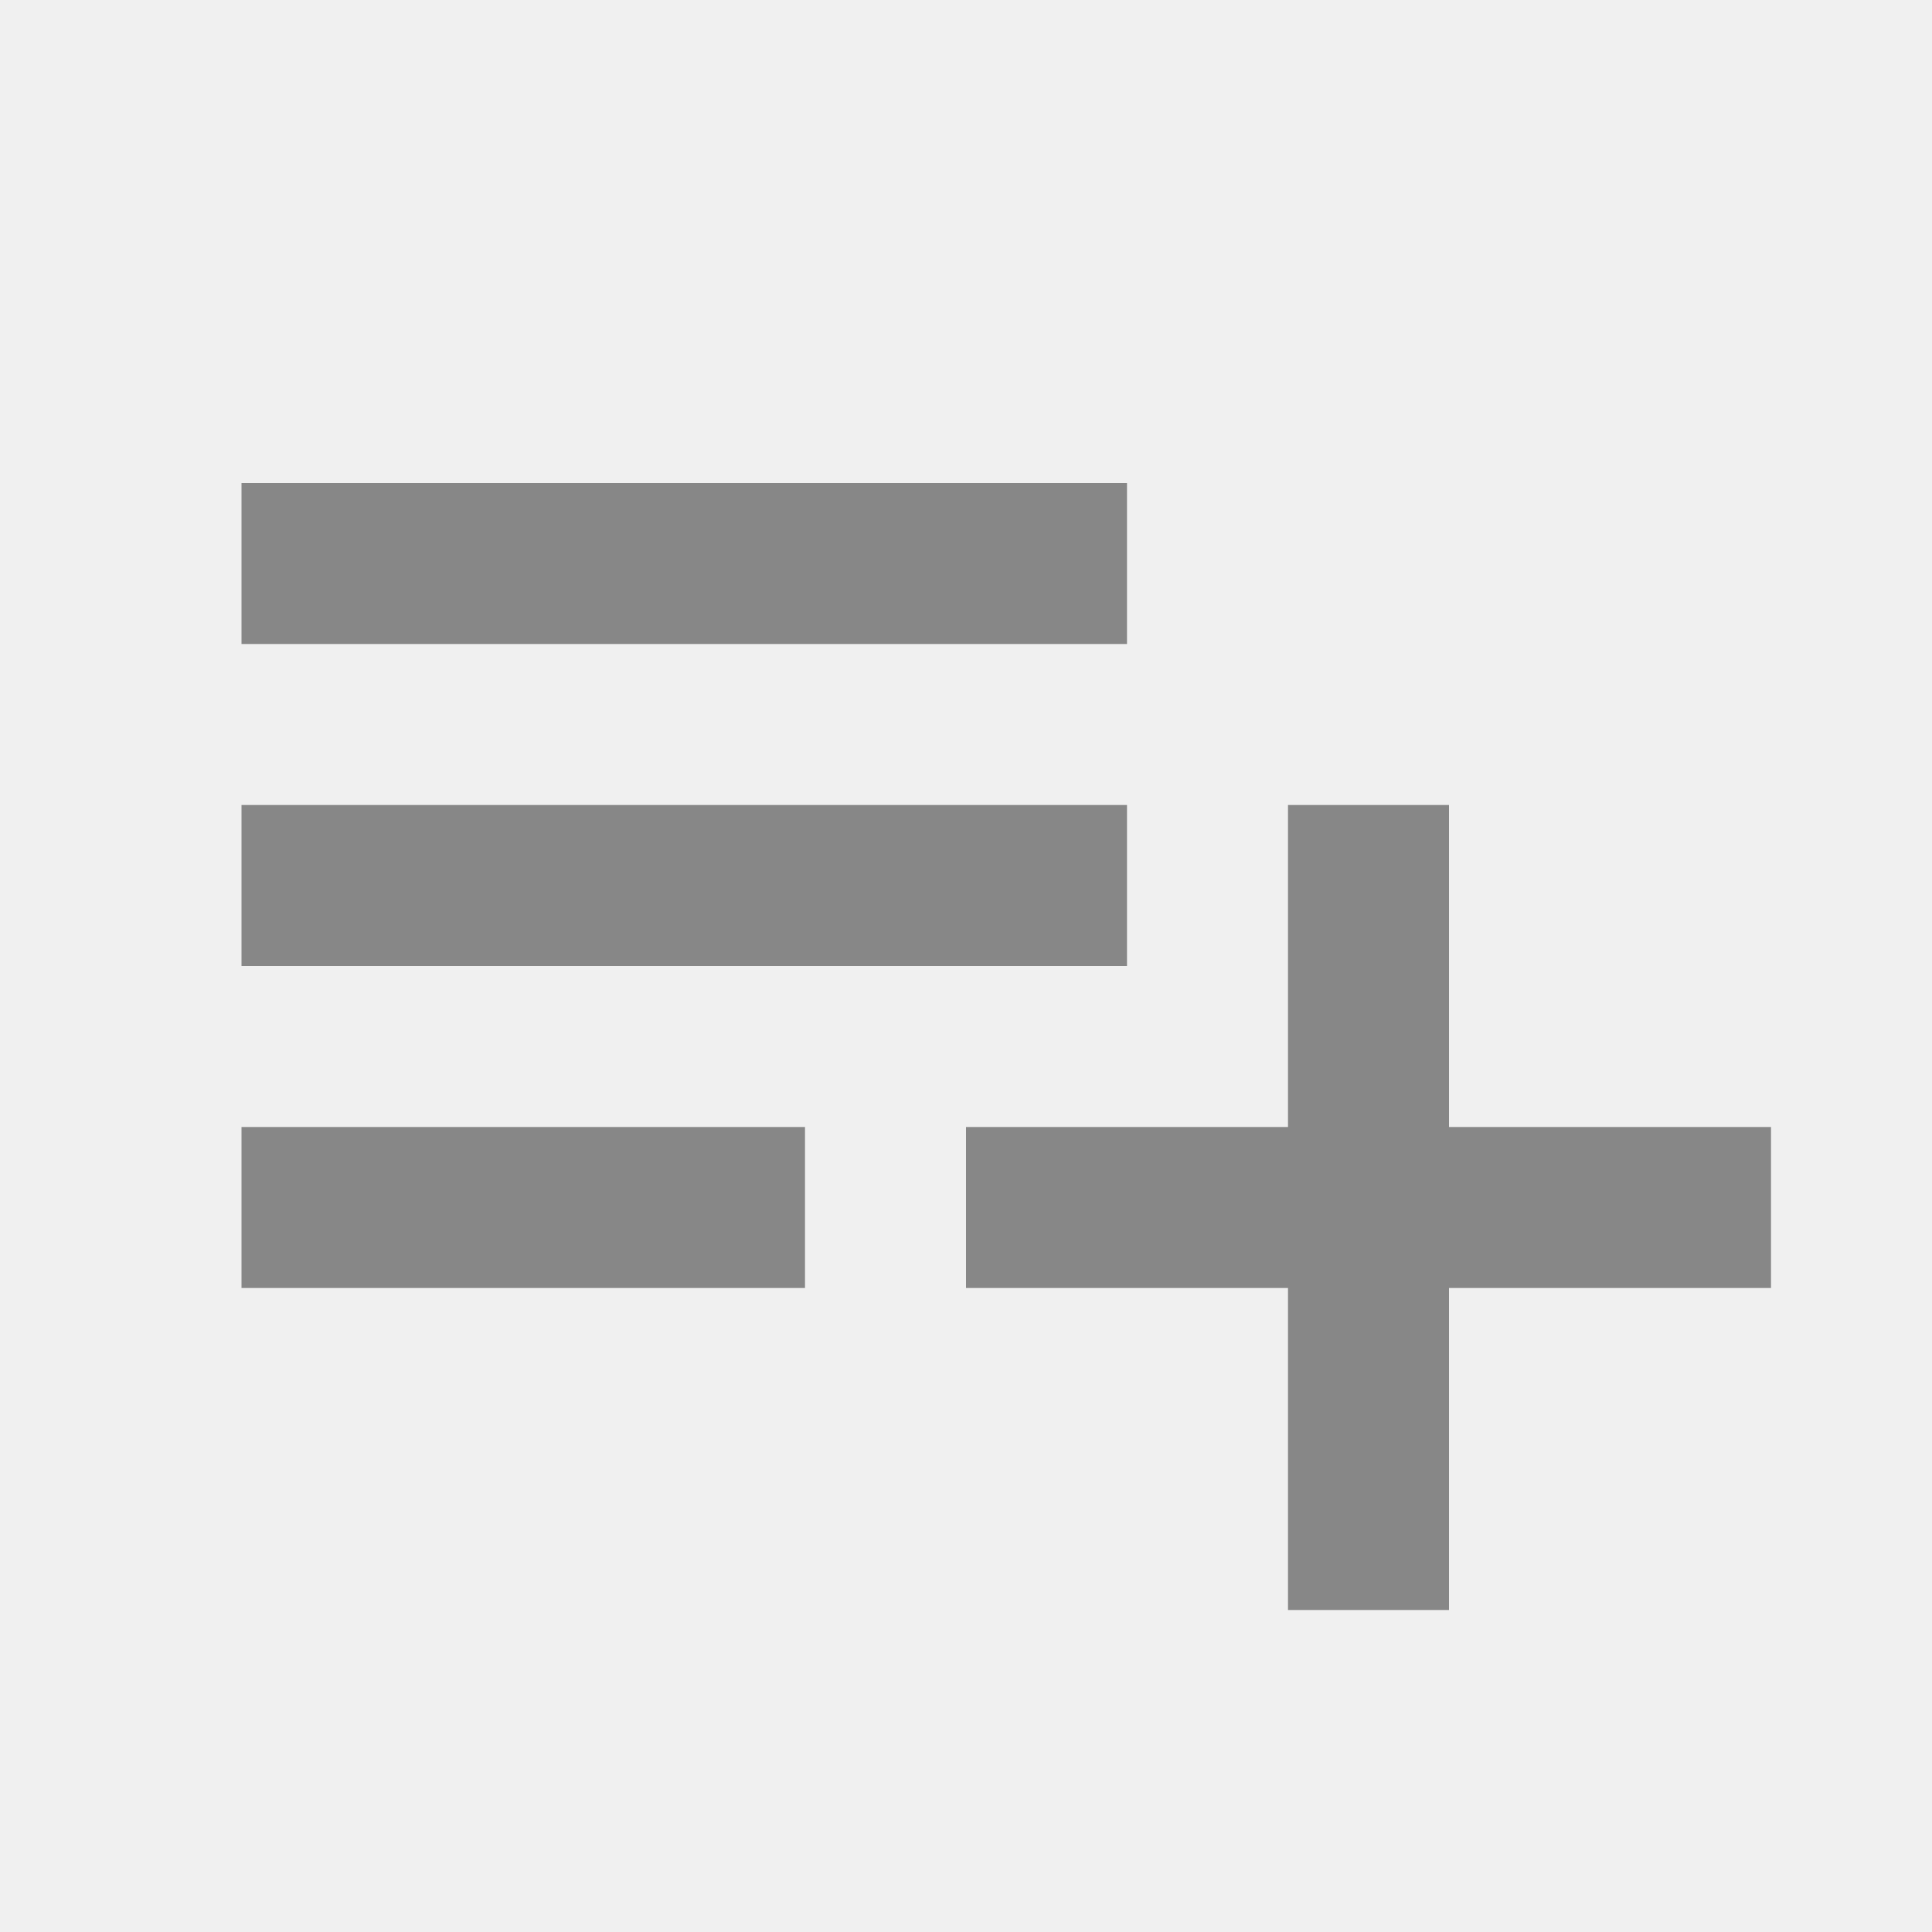
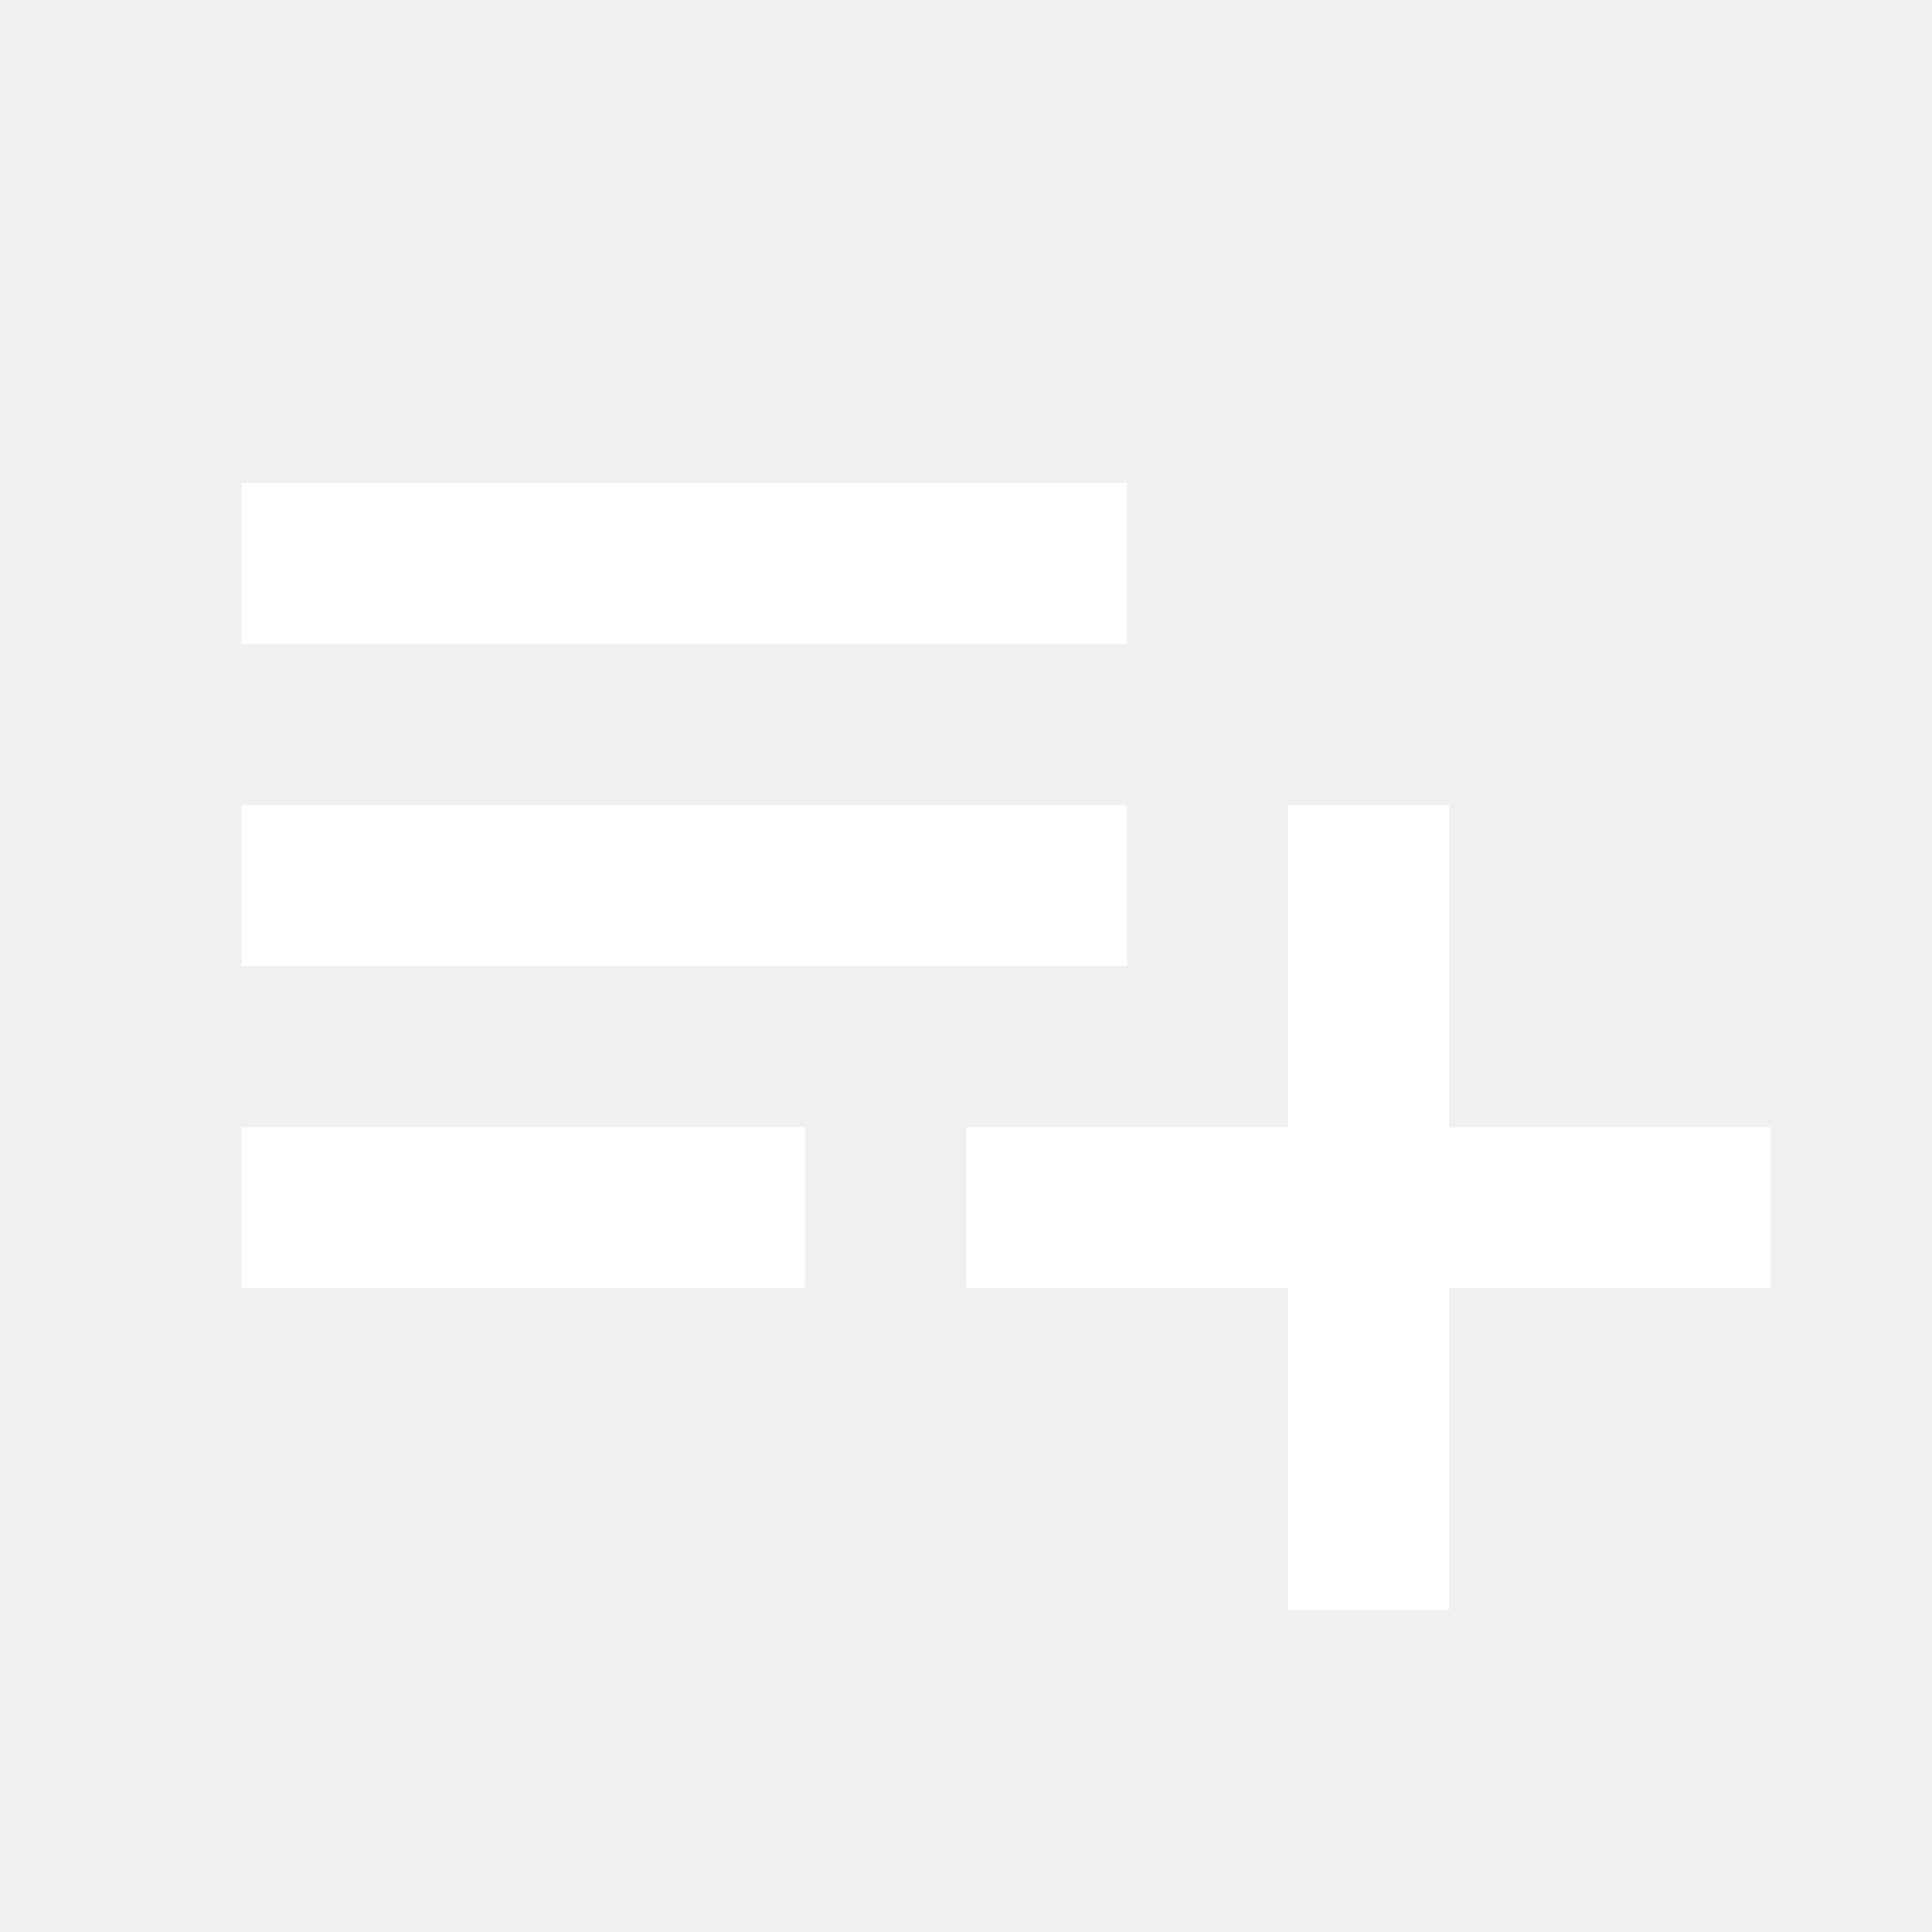
- <svg xmlns="http://www.w3.org/2000/svg" enable-background="new 0 0 24 24" height="24px" viewBox="0 0 24 24" width="24px" fill="rgba(135,135,135,255)">
+ <svg xmlns="http://www.w3.org/2000/svg" enable-background="new 0 0 24 24" height="24px" viewBox="0 0 24 24" width="24px" fill="#FFFFFF">
  <g>
    <rect fill="none" height="24" width="24" />
  </g>
  <g>
    <path d="M14,10H3v2h11V10z M14,6H3v2h11V6z M18,14v-4h-2v4h-4v2h4v4h2v-4h4v-2H18z M3,16h7v-2H3V16z" />
  </g>
</svg>
